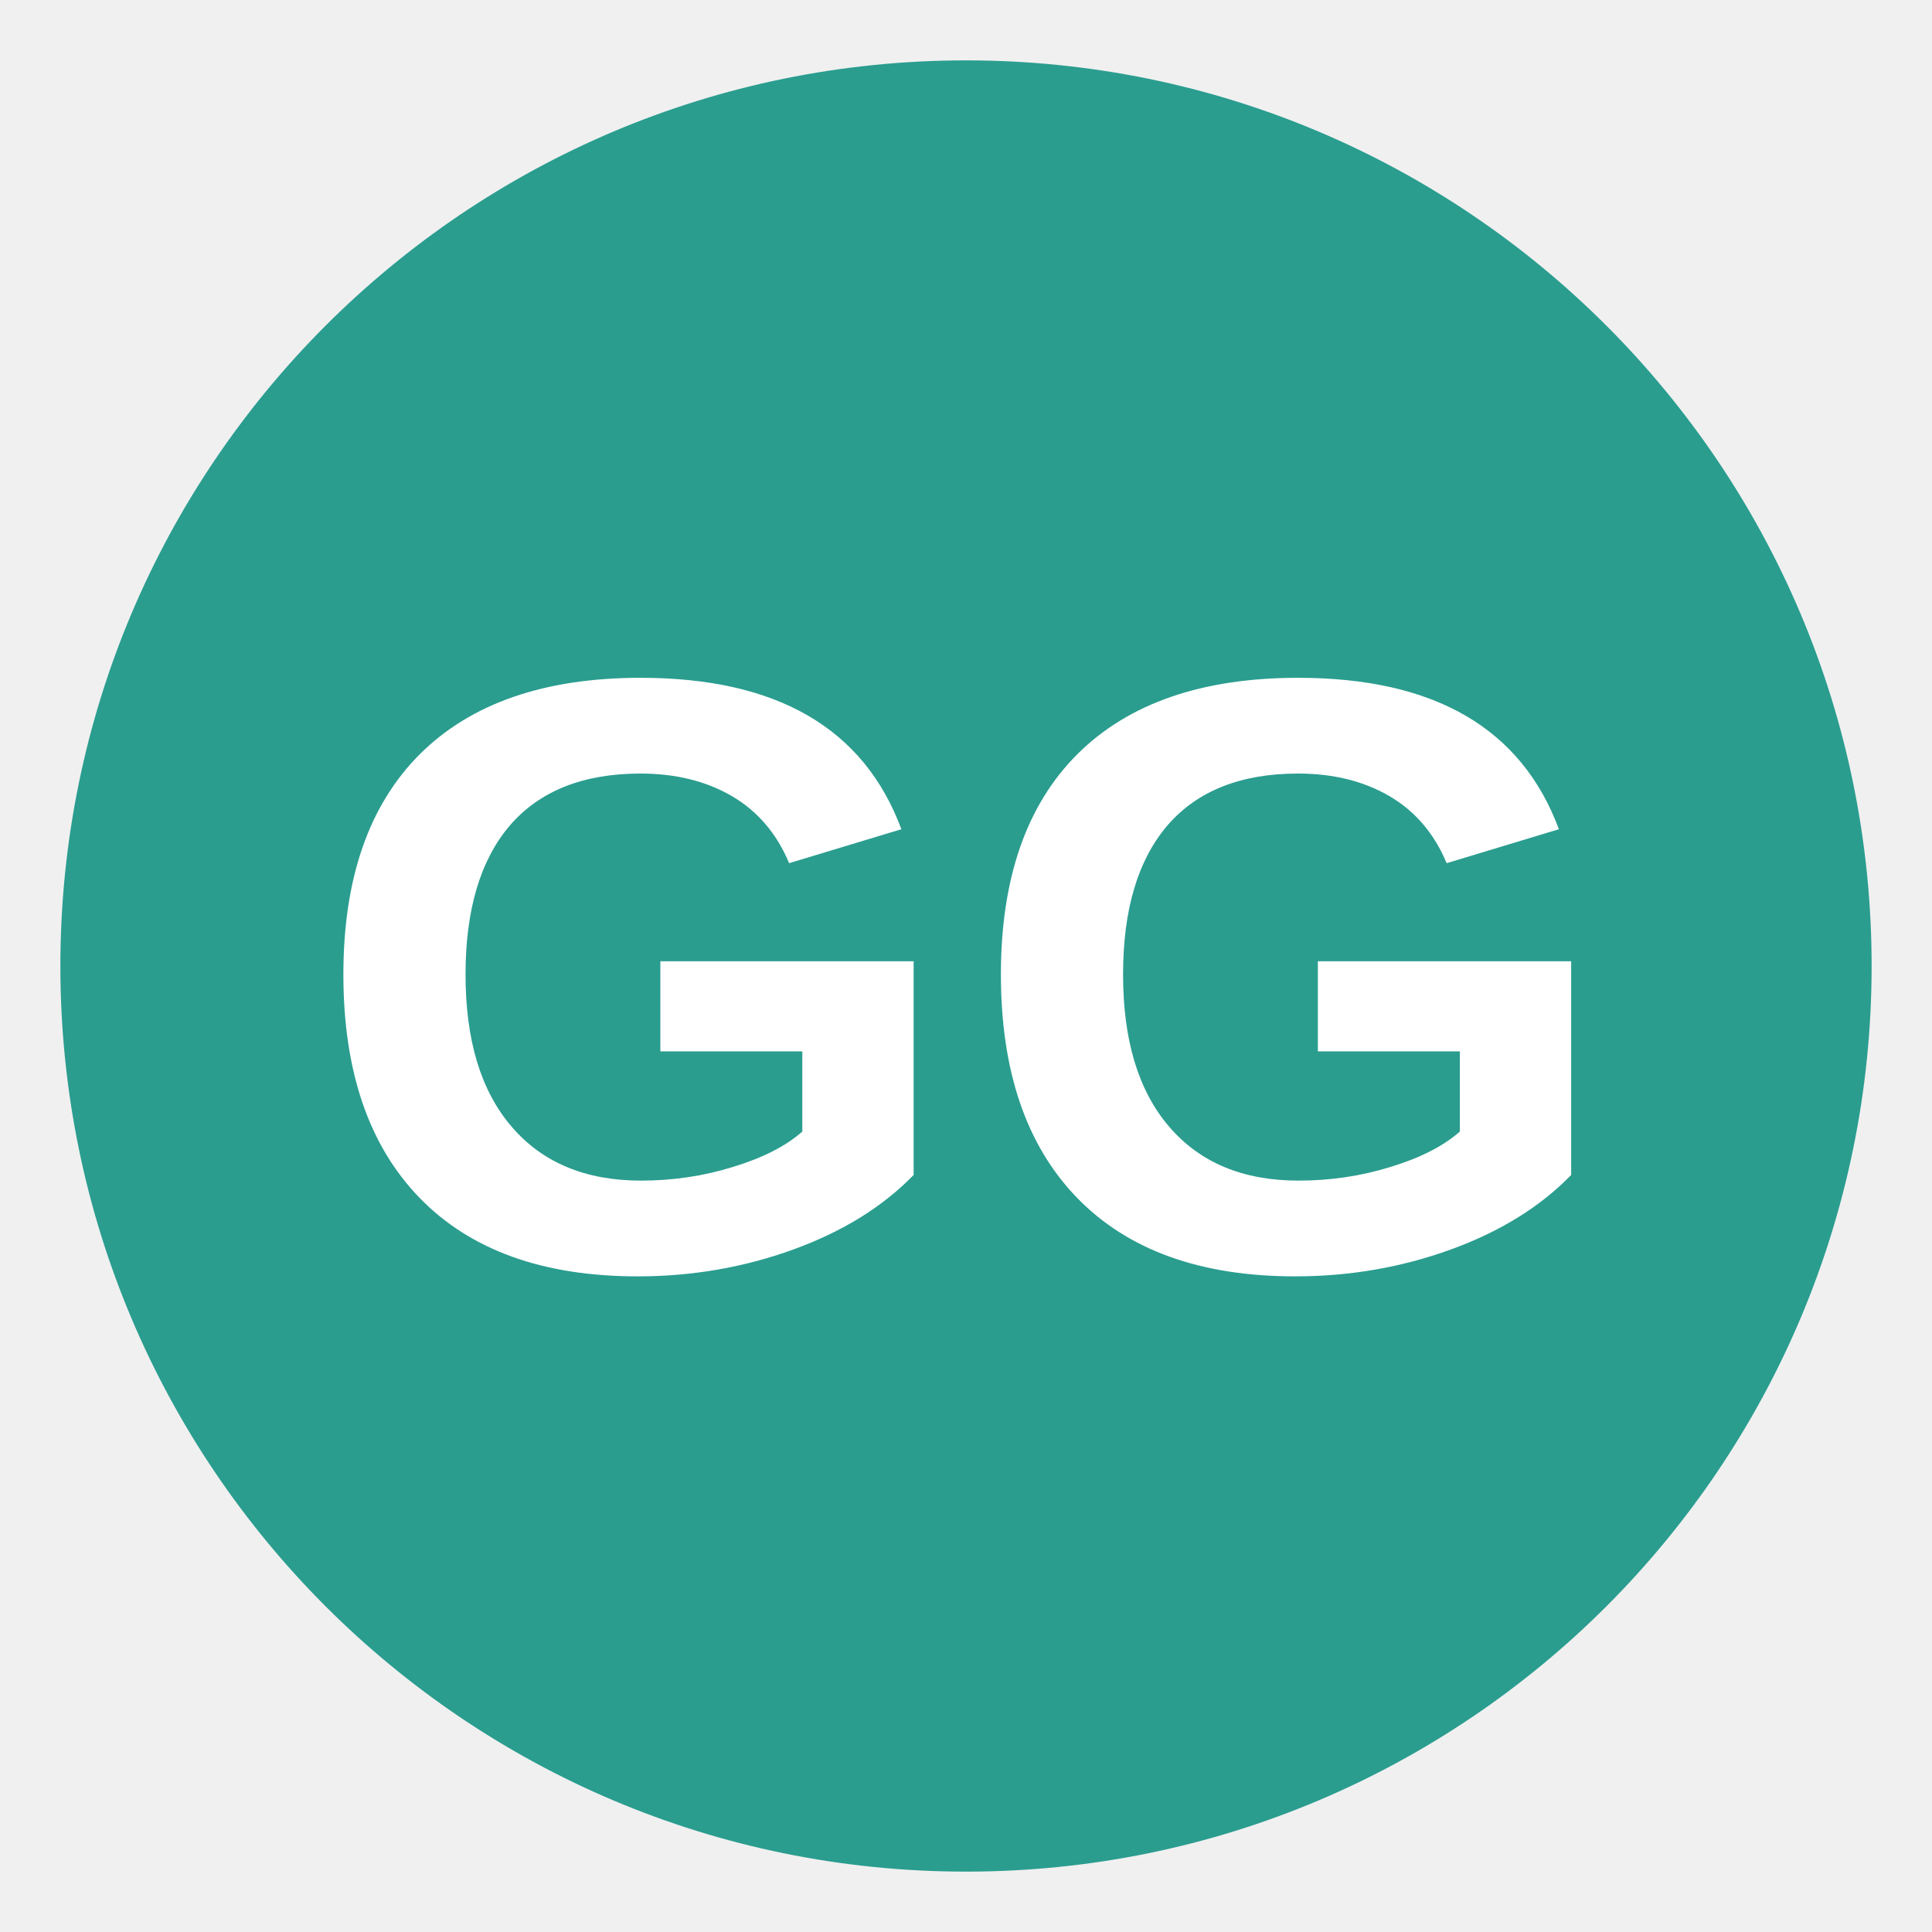
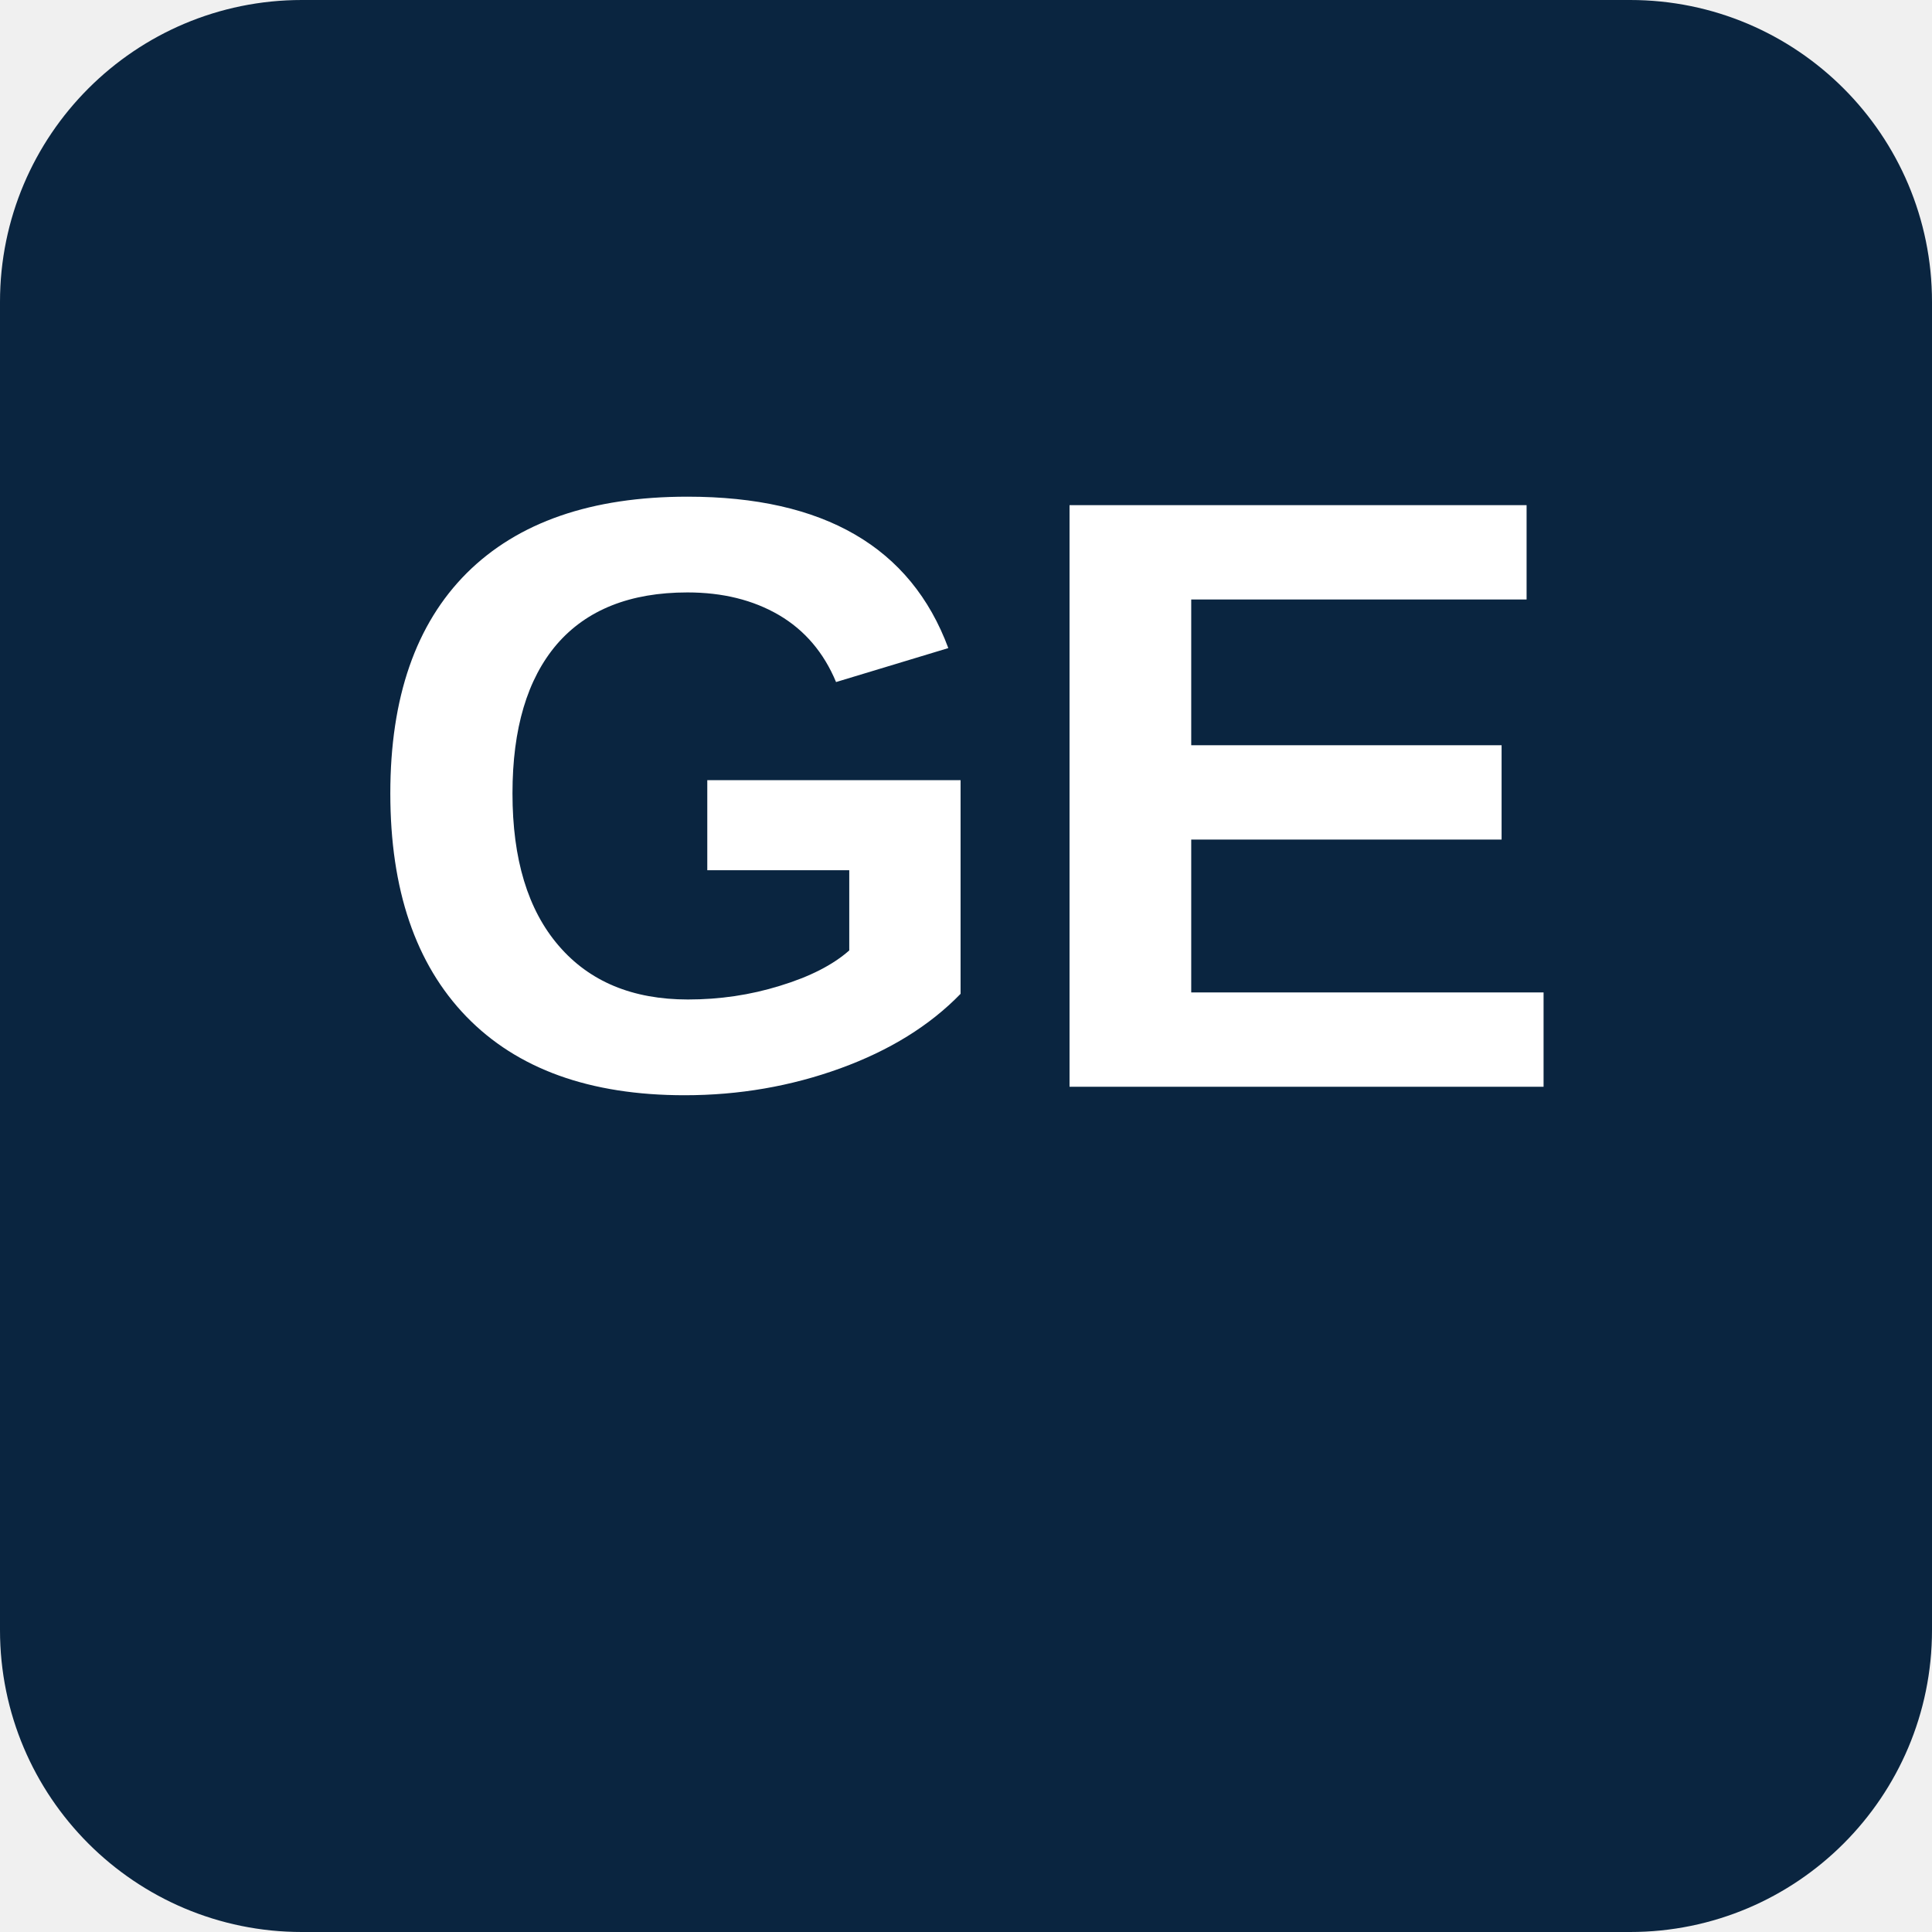
<svg xmlns="http://www.w3.org/2000/svg" viewBox="0 0 64 64" width="64" height="64">
-   <circle cx="32" cy="32" r="30" fill="#2A9D8F" />
-   <text x="32" y="42" text-anchor="middle" font-family="Arial,sans-serif" font-size="28" font-weight="700" fill="white">GG</text>
+   <rect width="64" height="64" rx="10" fill="#0A2540" />
+   <text x="32" y="36" font-family="Arial,Helvetica,sans-serif" font-size="28" font-weight="700" text-anchor="middle" fill="#FFFFFF">GE</text>
</svg>
